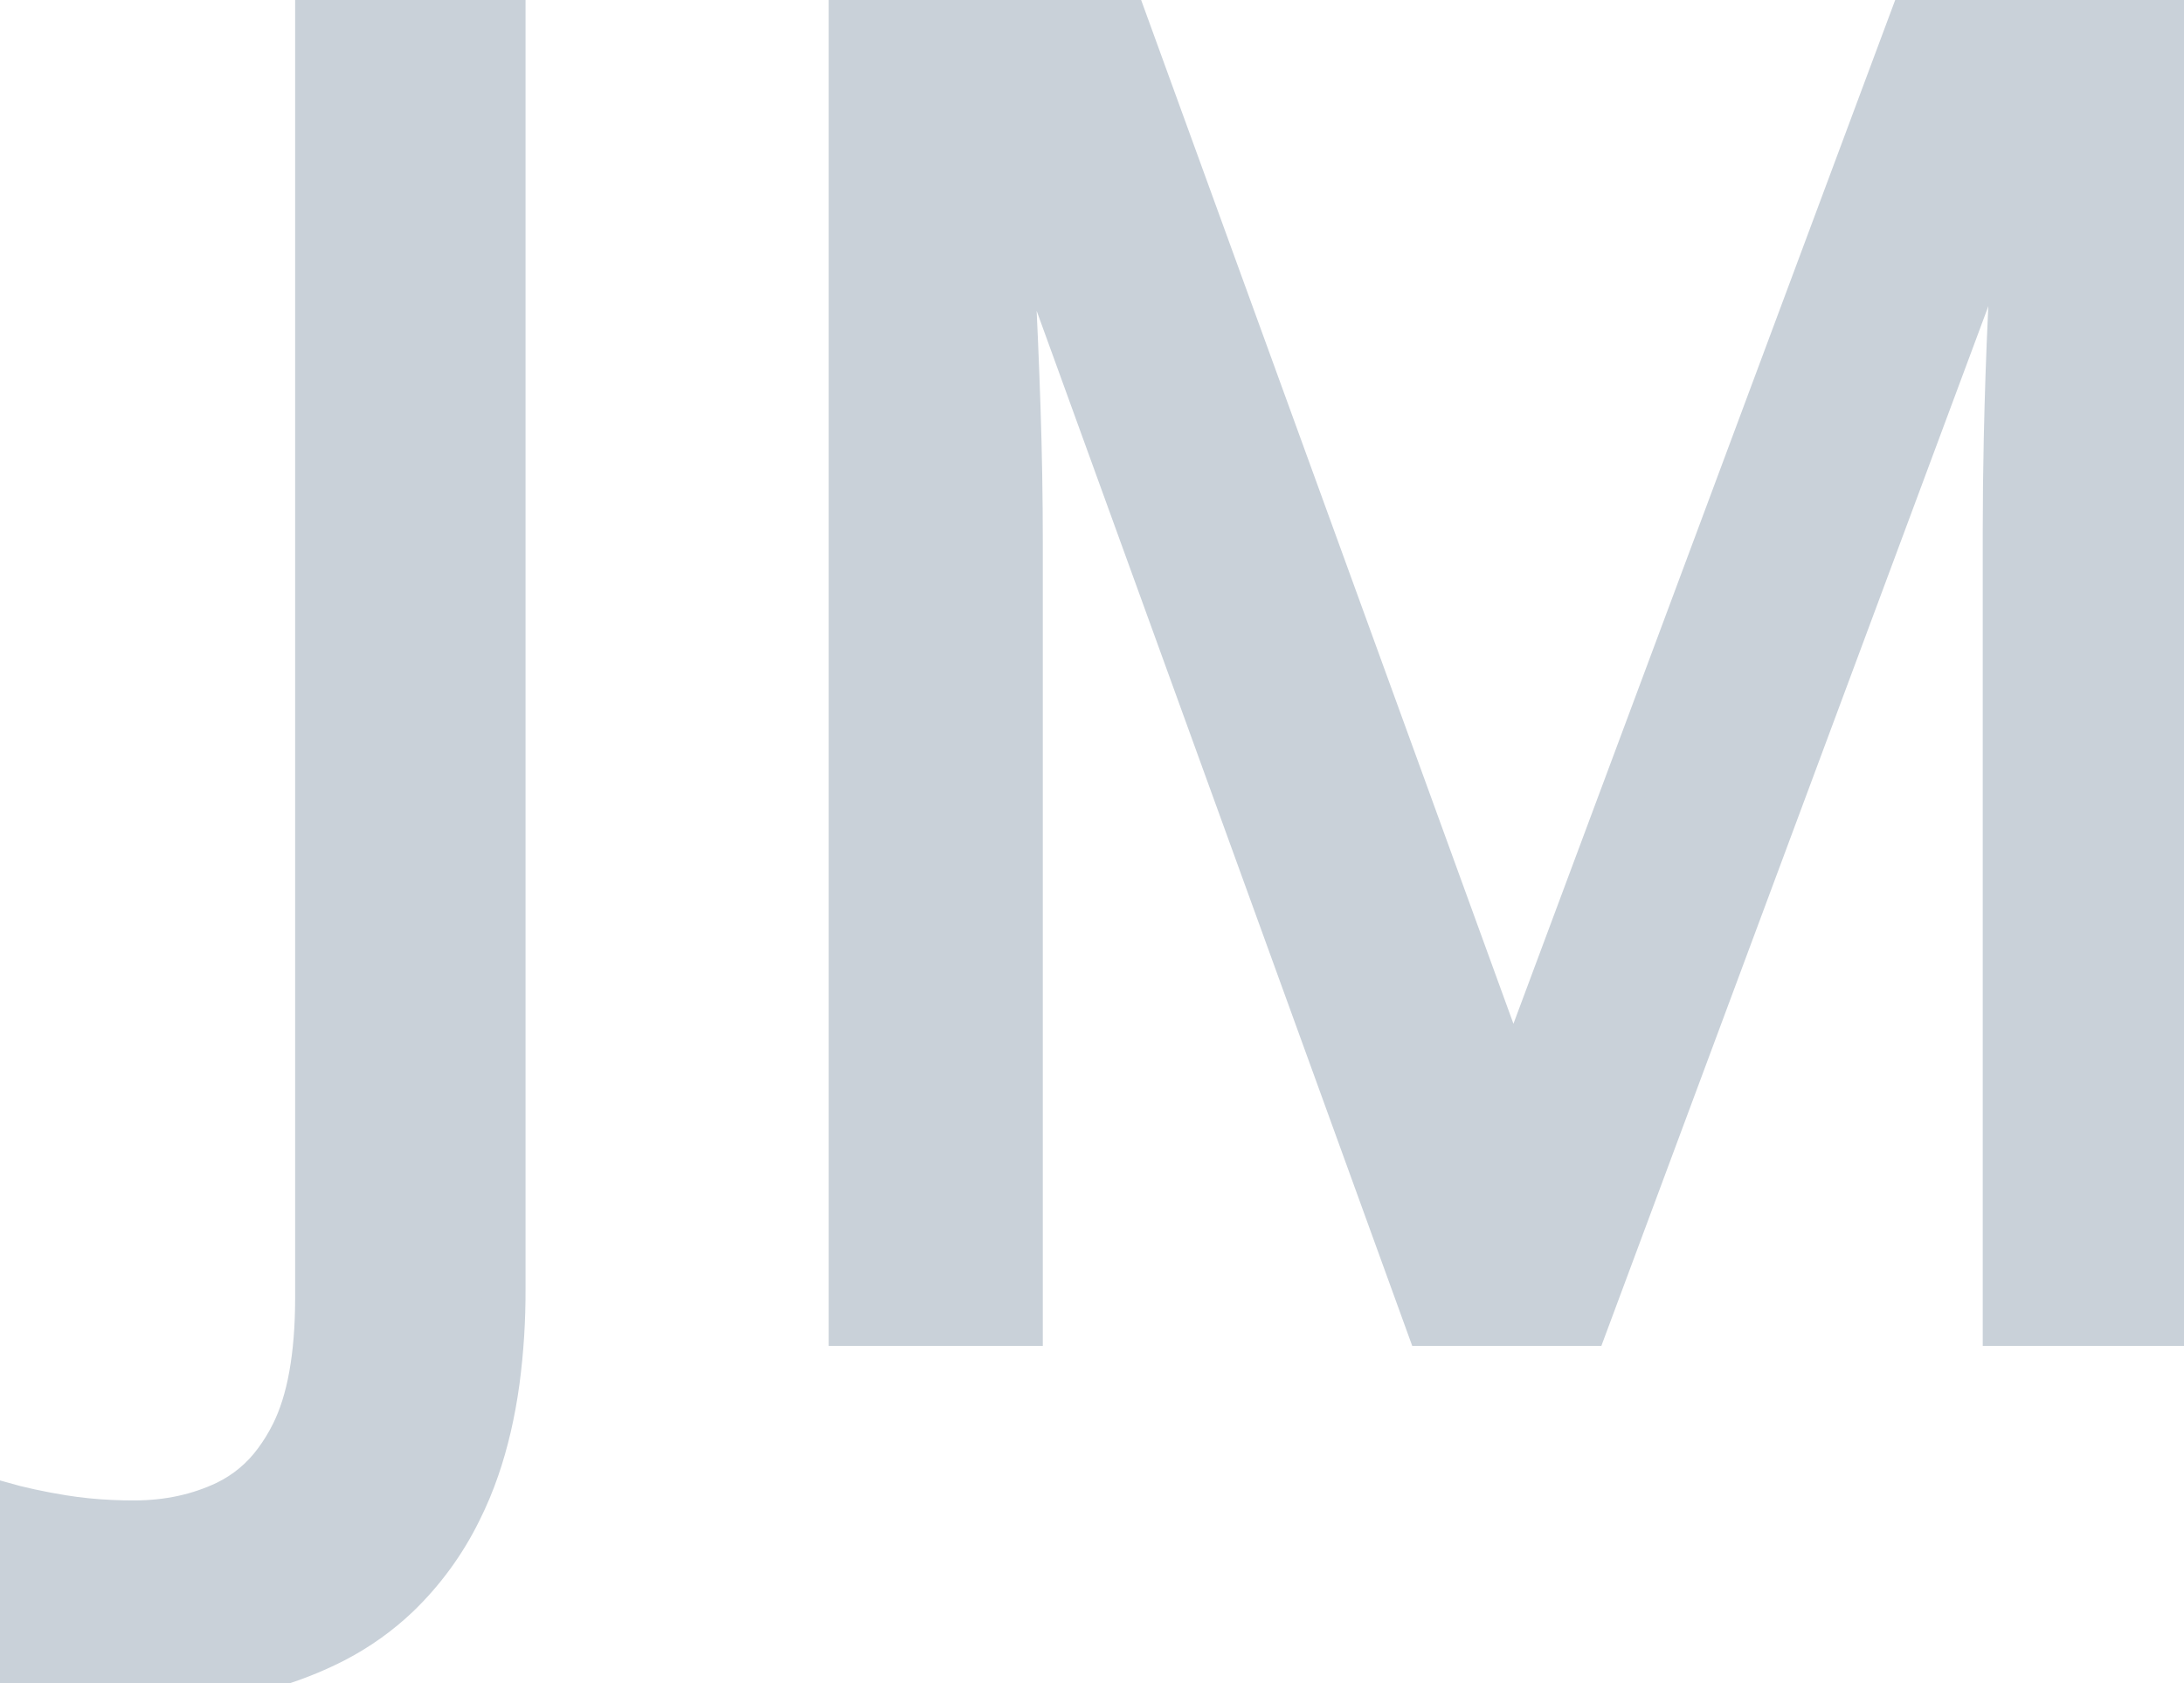
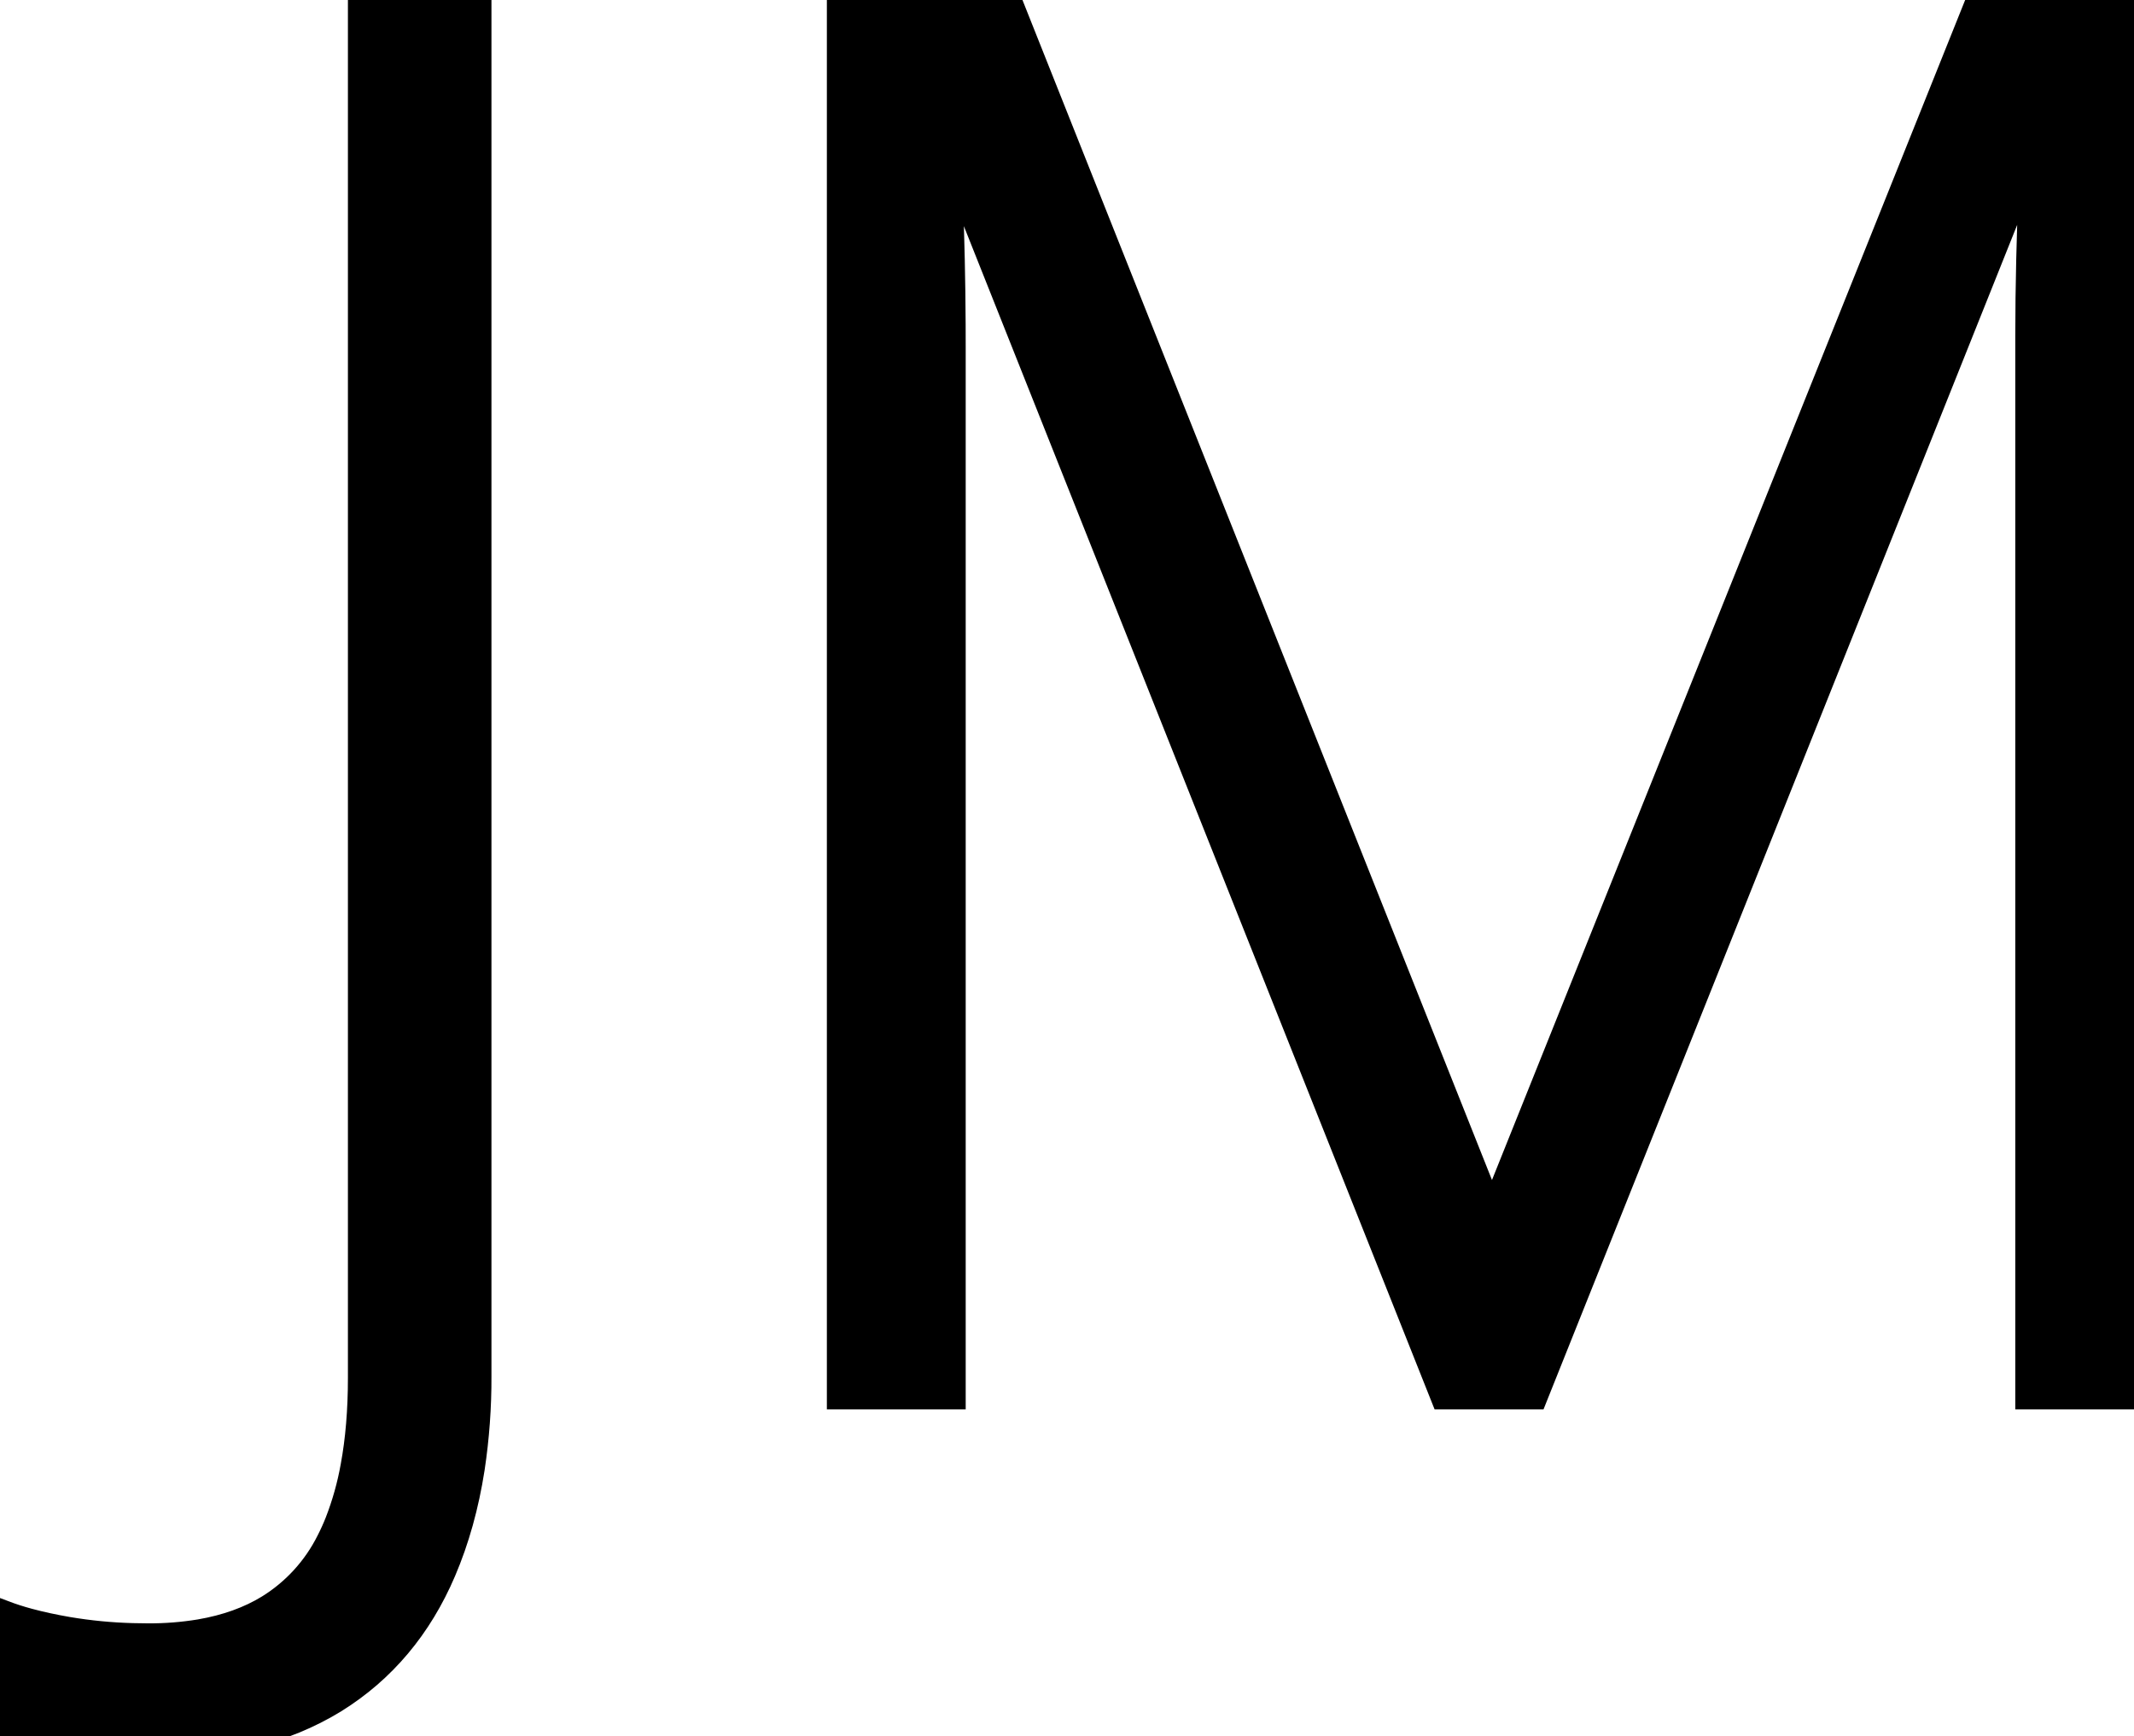
- <svg xmlns="http://www.w3.org/2000/svg" width="47.09" height="36.289" viewBox="0 0 47.09 36.289">
-   <g id="svgGroup" stroke-linecap="round" fill-rule="evenodd" font-size="9pt" stroke="#c9d1d9" stroke-width="0.25mm" fill="#c9d1d9" style="stroke:#c9d1d9;stroke-width:0.25mm;fill:#c9d1d9">
-     <path d="M 34.199 28.555 L 30.781 28.555 L 21.875 4.004 L 21.719 4.004 Q 21.771 4.72 21.831 5.804 A 198.394 198.394 0 0 1 21.846 6.064 A 115.703 115.703 0 0 1 21.909 7.378 A 146.285 146.285 0 0 1 21.963 8.799 A 87.654 87.654 0 0 1 22.012 11.699 L 22.012 28.555 L 18.34 28.555 L 18.34 0 L 24.102 0 L 32.559 23.262 L 32.695 23.262 L 41.367 0 L 47.09 0 L 47.09 28.555 L 43.223 28.555 L 43.223 11.465 A 93.305 93.305 0 0 1 43.245 9.471 A 105.183 105.183 0 0 1 43.262 8.779 A 109.5 109.5 0 0 1 43.308 7.417 A 93.978 93.978 0 0 1 43.369 6.123 A 198.023 198.023 0 0 1 43.403 5.521 Q 43.449 4.715 43.49 4.126 A 65.473 65.473 0 0 1 43.496 4.043 L 43.32 4.043 L 34.199 28.555 Z M 0 35.801 L 0 32.422 Q 0.625 32.598 1.348 32.715 A 9.142 9.142 0 0 0 2.387 32.821 A 10.864 10.864 0 0 0 2.891 32.832 Q 3.984 32.832 4.883 32.402 A 2.856 2.856 0 0 0 5.943 31.516 A 3.922 3.922 0 0 0 6.309 30.918 Q 6.833 29.869 6.836 28.007 A 13.299 13.299 0 0 0 6.836 27.988 L 6.836 0 L 10.859 0 L 10.859 27.793 A 14.722 14.722 0 0 1 10.732 29.792 Q 10.591 30.819 10.294 31.678 A 7.423 7.423 0 0 1 9.912 32.588 A 6.559 6.559 0 0 1 8.574 34.42 A 5.944 5.944 0 0 1 7.227 35.381 A 7.848 7.848 0 0 1 4.85 36.156 A 10.497 10.497 0 0 1 3.145 36.289 A 13.297 13.297 0 0 1 2.287 36.263 Q 1.898 36.238 1.553 36.188 A 7.486 7.486 0 0 1 1.328 36.152 A 9.036 9.036 0 0 1 0.732 36.028 Q 0.452 35.96 0.211 35.878 A 4.766 4.766 0 0 1 0 35.801 Z" vector-effect="non-scaling-stroke" />
+ <svg xmlns="http://www.w3.org/2000/svg" width="43.945" height="35.742" viewBox="0 0 43.945 35.742">
+   <g id="svgGroup" stroke-linecap="round" fill-rule="evenodd" font-size="9pt" stroke="#000000" stroke-width="0.25mm" fill="#000000" style="stroke:#000000;stroke-width:0.25mm;fill:#000000">
+     <path d="M 31.465 28.555 L 29.863 28.555 L 19.375 2.188 L 19.277 2.188 Q 19.316 2.91 19.346 3.701 A 112.118 112.118 0 0 1 19.384 4.926 A 126.738 126.738 0 0 1 19.395 5.352 A 76.659 76.659 0 0 1 19.413 6.685 A 87.208 87.208 0 0 1 19.414 7.148 L 19.414 28.555 L 17.5 28.555 L 17.5 0 L 20.547 0 L 30.664 25.43 L 30.781 25.43 L 40.977 0 L 43.945 0 L 43.945 28.555 L 41.973 28.555 L 41.973 6.914 Q 41.973 6.152 41.992 5.352 A 126.049 126.049 0 0 1 42.041 3.76 Q 42.07 2.969 42.109 2.227 L 41.992 2.227 L 31.465 28.555 Z M 0 35.254 L 0 33.418 A 5.754 5.754 0 0 0 0.535 33.59 Q 0.914 33.692 1.367 33.77 A 9.751 9.751 0 0 0 2.72 33.901 A 11.024 11.024 0 0 0 3.047 33.906 A 6.572 6.572 0 0 0 4.151 33.819 Q 5.009 33.672 5.645 33.281 A 3.584 3.584 0 0 0 6.965 31.831 A 4.586 4.586 0 0 0 7.148 31.426 A 6.345 6.345 0 0 0 7.482 30.237 Q 7.637 29.401 7.637 28.379 L 7.637 0 L 9.648 0 L 9.648 28.34 A 12.161 12.161 0 0 1 9.512 30.208 Q 9.337 31.336 8.936 32.275 Q 8.223 33.945 6.777 34.844 A 5.603 5.603 0 0 1 5.132 35.518 Q 4.411 35.693 3.568 35.731 A 10.594 10.594 0 0 1 3.086 35.742 A 13.677 13.677 0 0 1 2.277 35.72 Q 1.722 35.687 1.27 35.605 Q 0.686 35.501 0.252 35.35 A 4.047 4.047 0 0 1 0 35.254 Z" vector-effect="non-scaling-stroke" />
  </g>
</svg>
